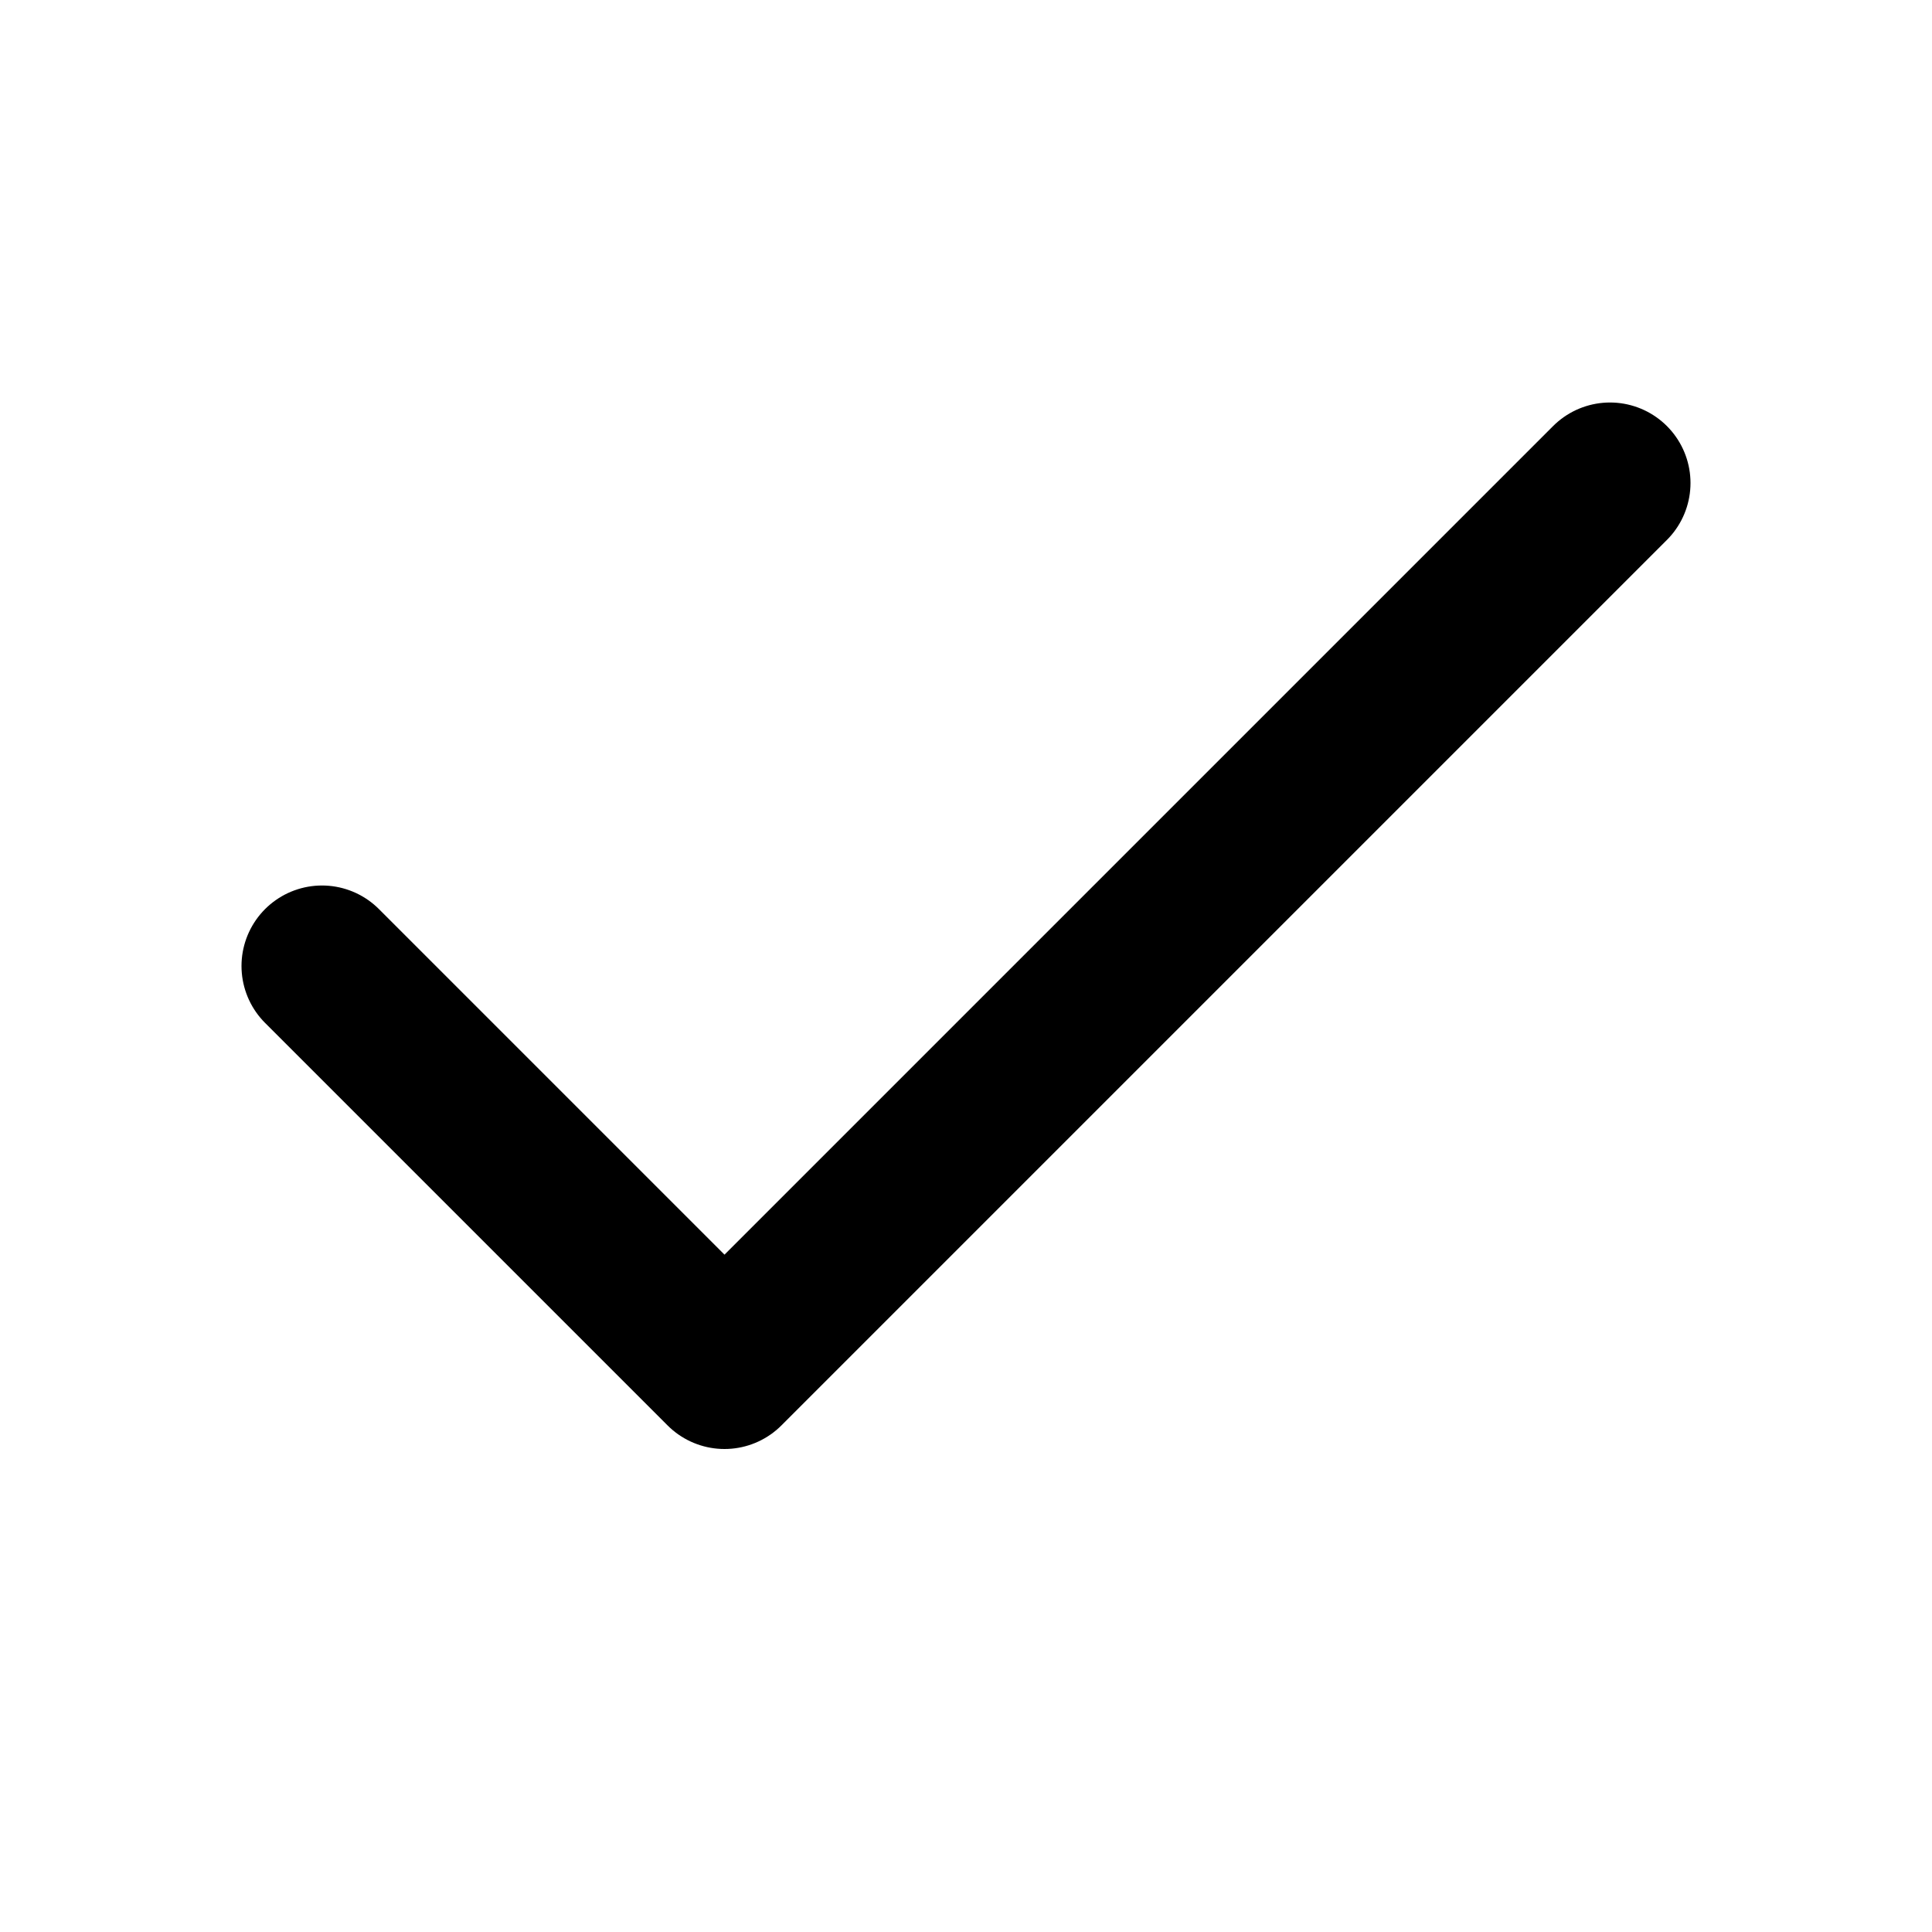
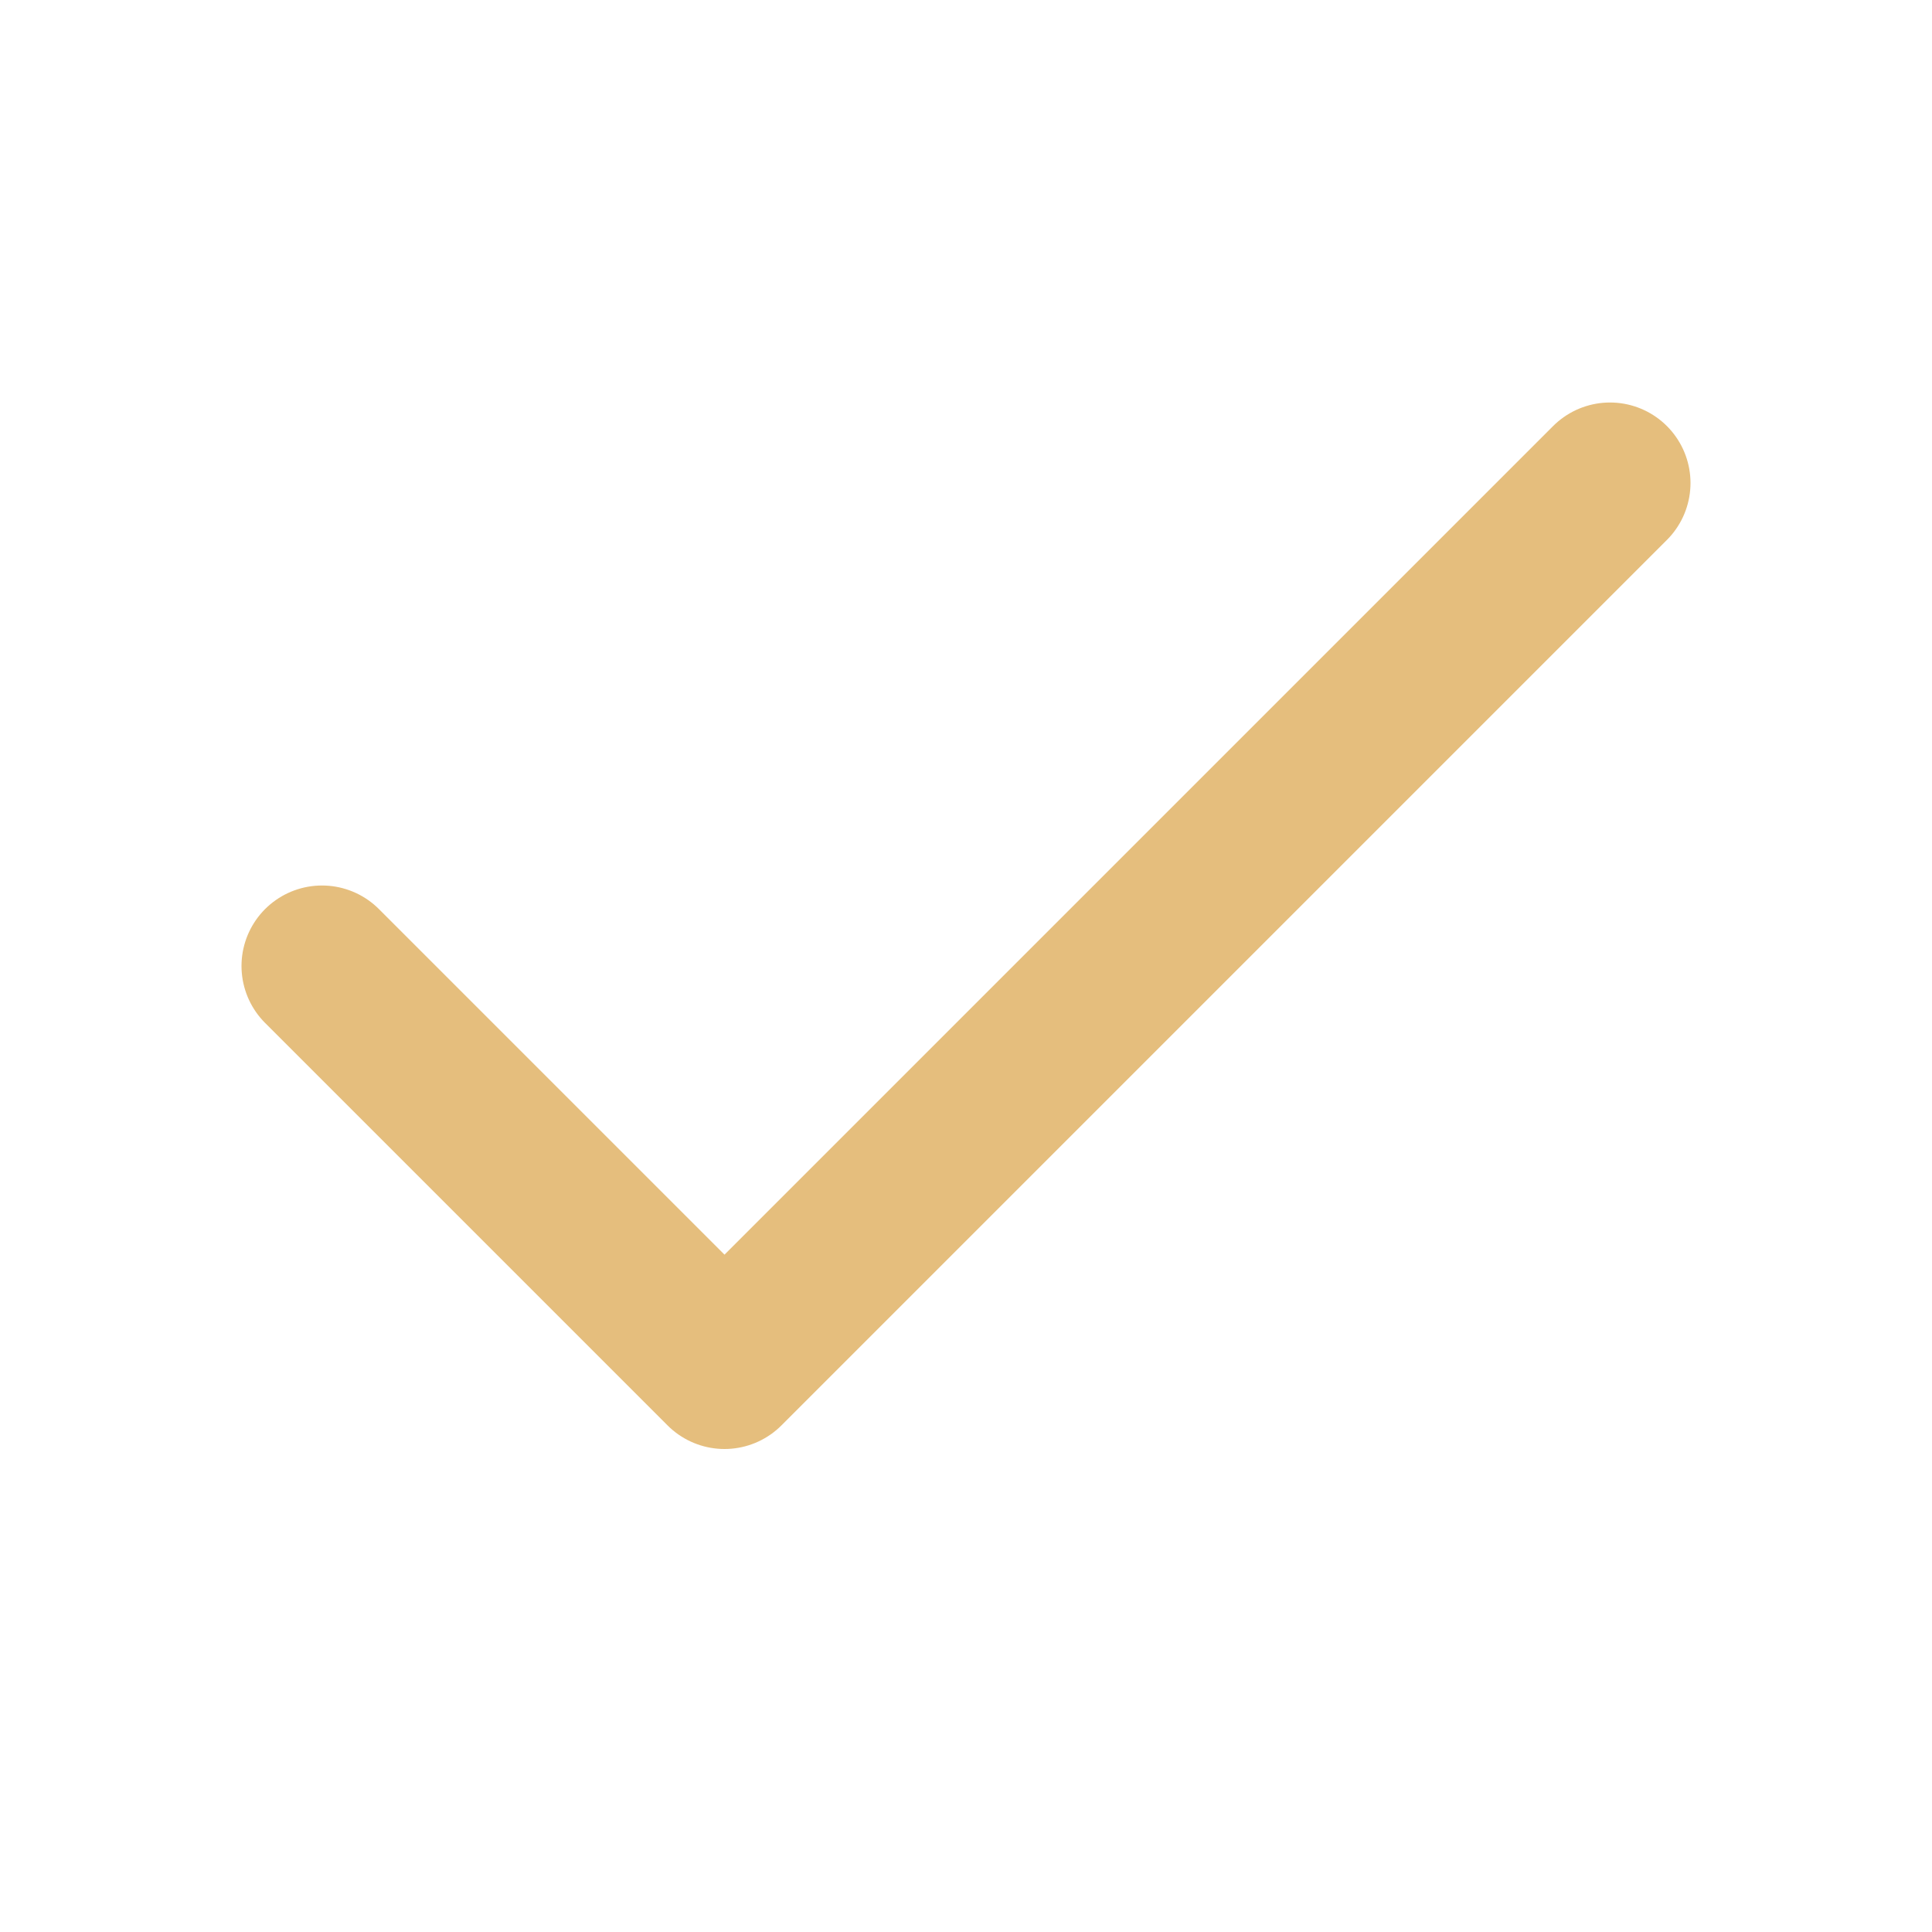
- <svg xmlns="http://www.w3.org/2000/svg" width="24" height="24" viewBox="0 0 24 24" fill="none" stroke="currentColor" stroke-width="2" stroke-linecap="round" stroke-linejoin="round" class="feather feather-check">
+ <svg xmlns="http://www.w3.org/2000/svg" width="24" height="24" viewBox="0 0 24 24" fill="none" stroke="#E5BE7D" stroke-width="2" stroke-linecap="round" stroke-linejoin="round" class="feather feather-check">
  <polyline points="20 6 9 17 4 12" />
</svg>
